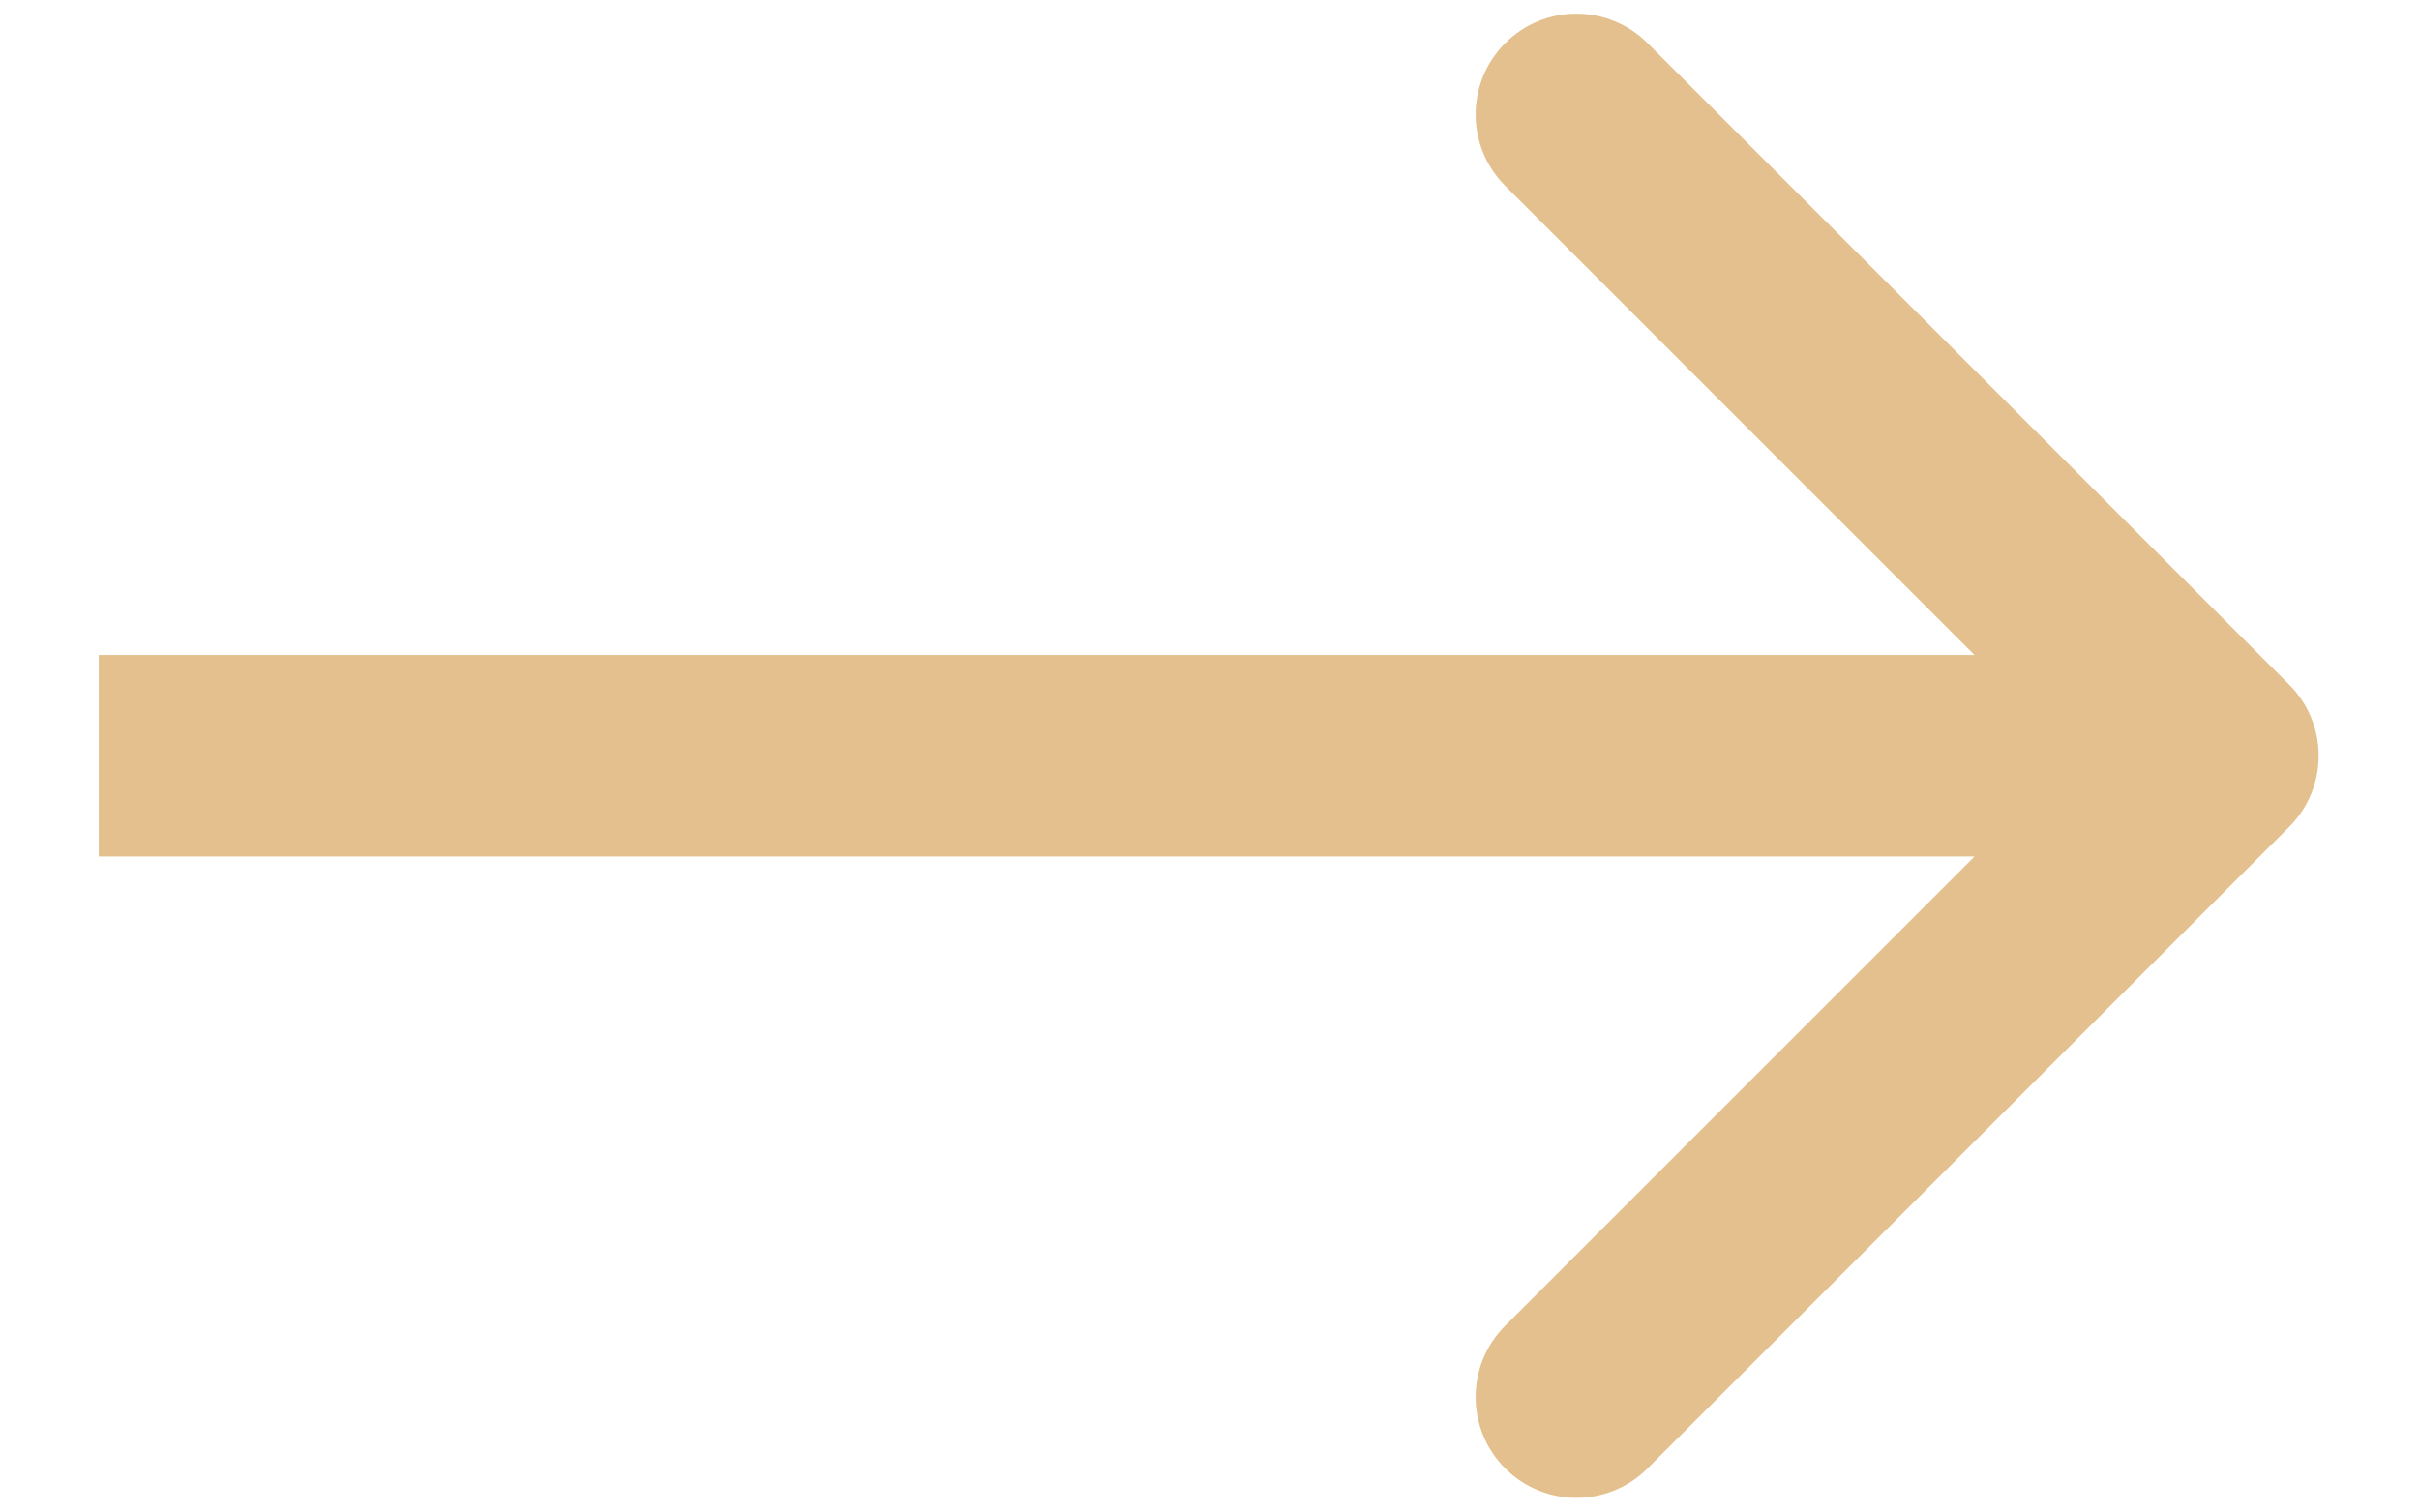
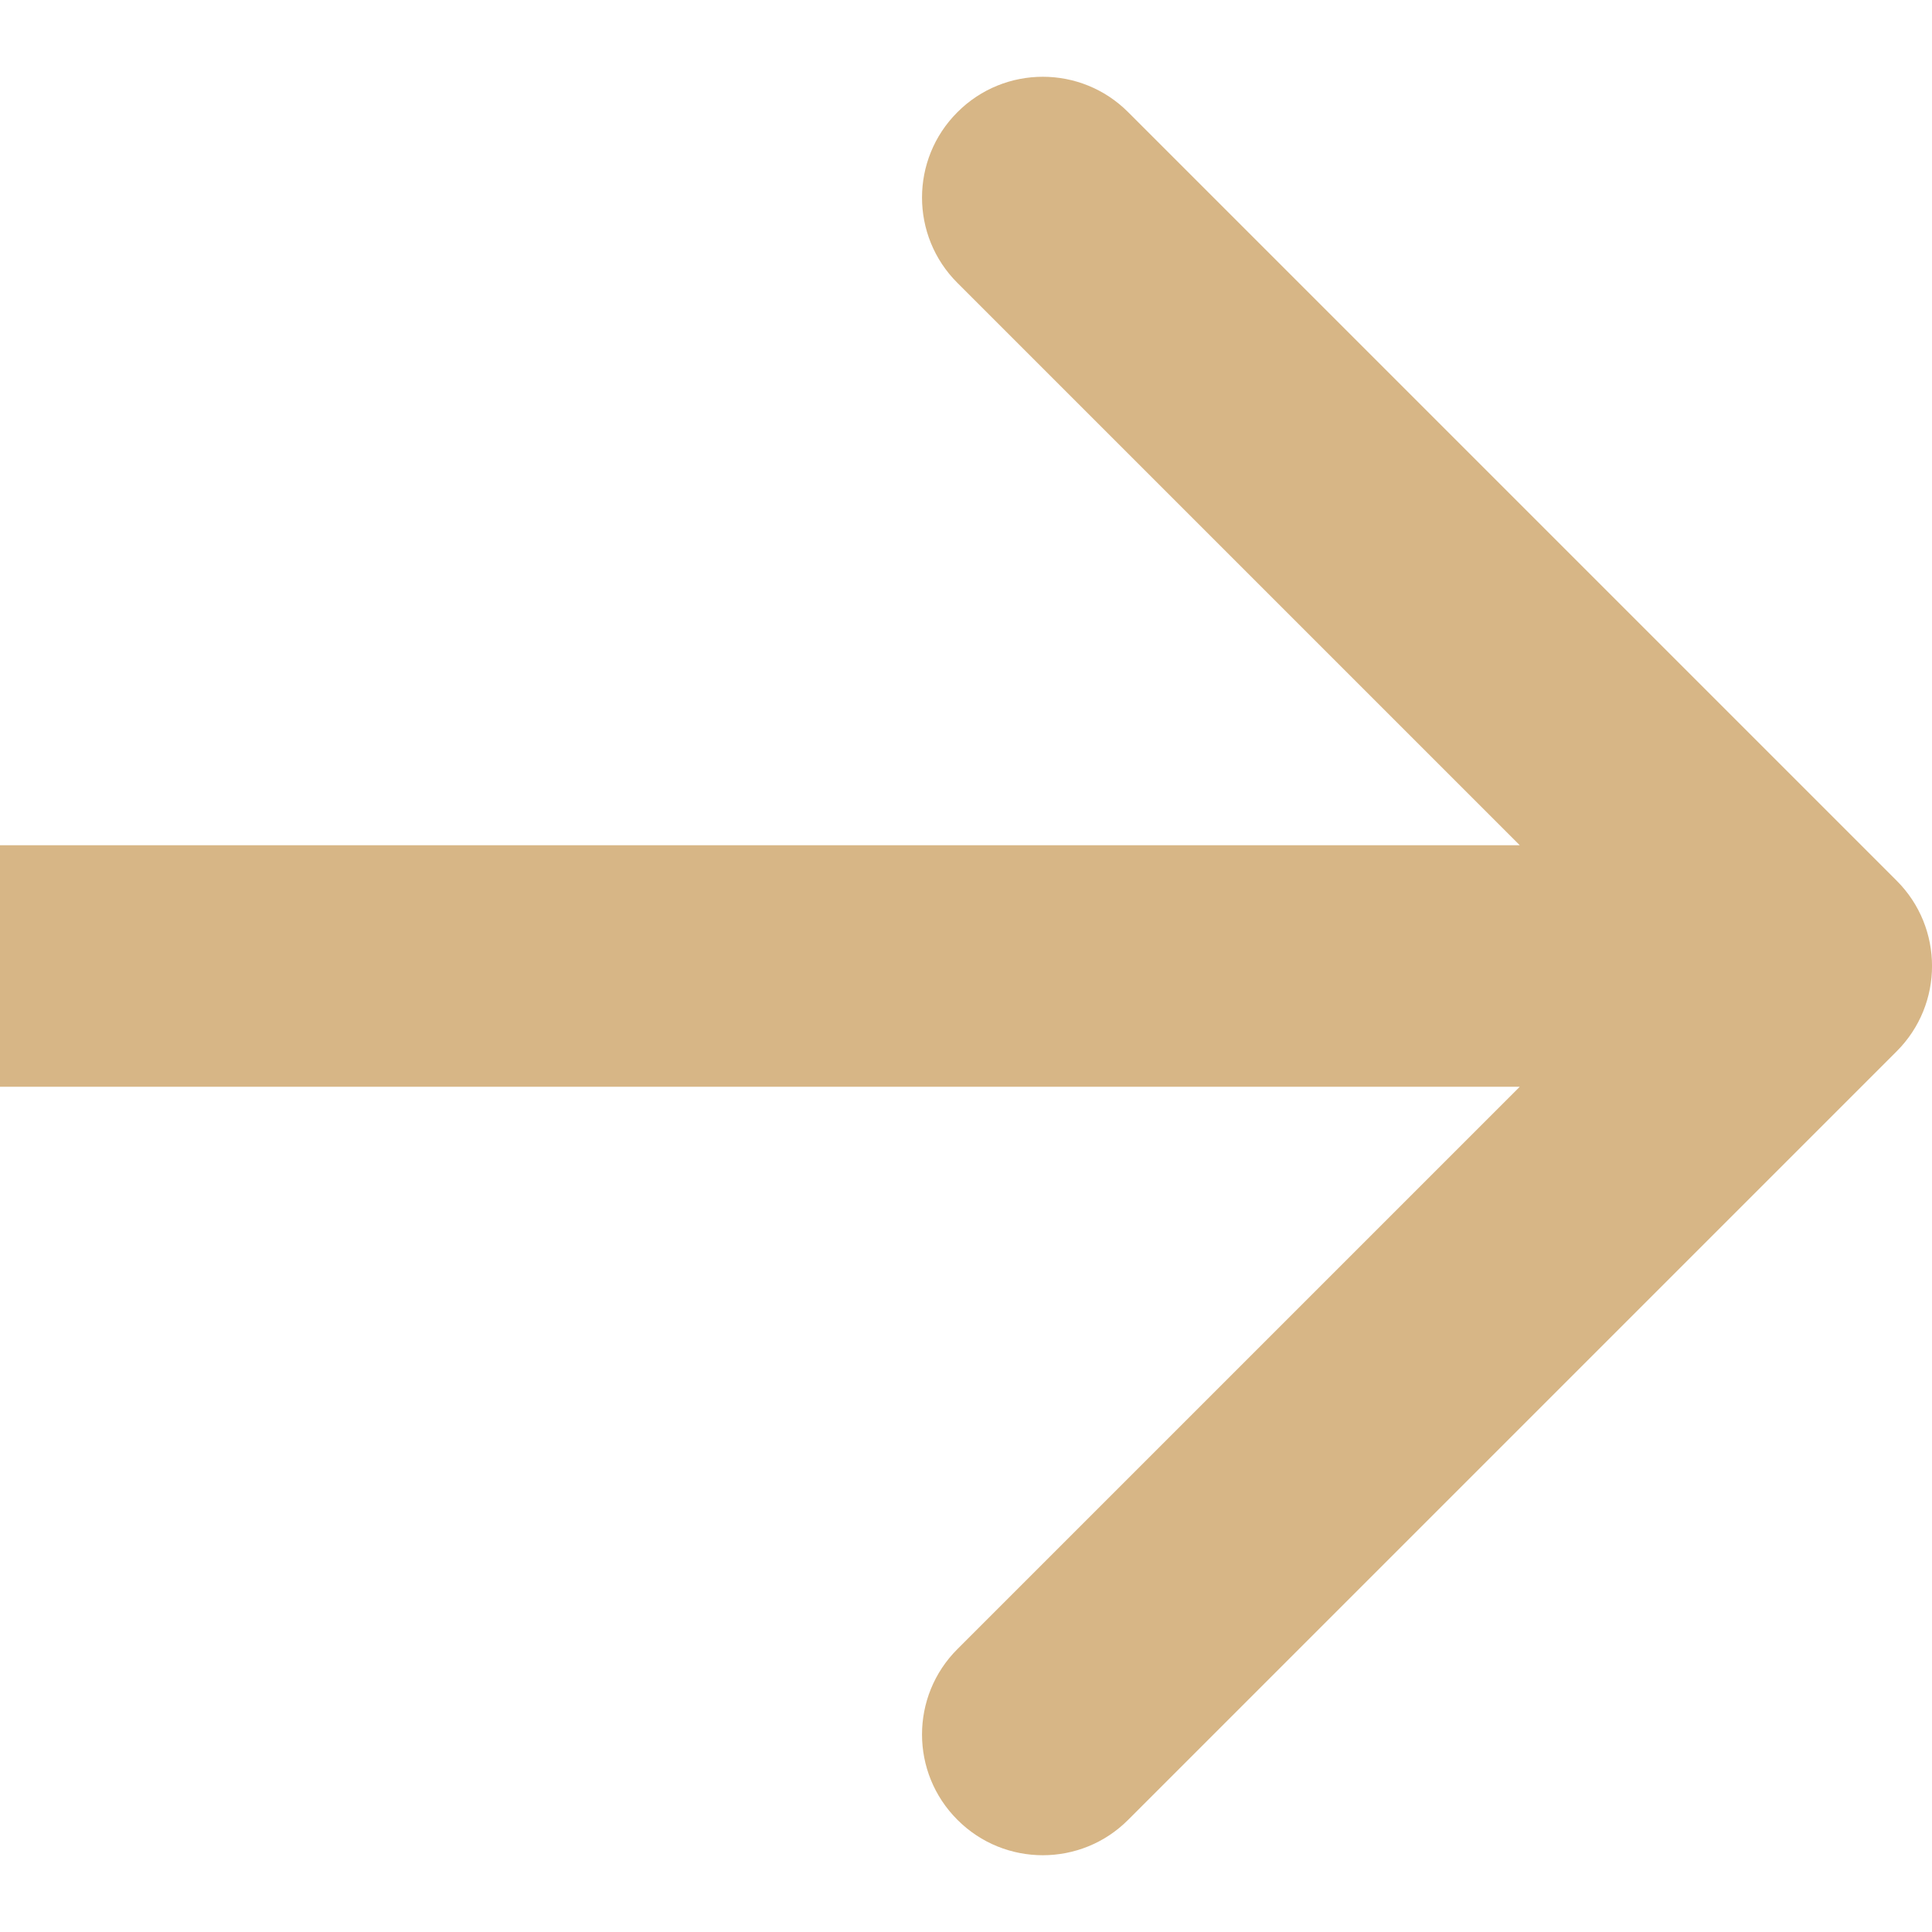
- <svg xmlns="http://www.w3.org/2000/svg" width="24" height="15" viewBox="0 0 24 15" fill="none">
-   <path d="M22.711 8.207C23.102 7.817 23.102 7.183 22.711 6.793L16.347 0.429C15.957 0.038 15.323 0.038 14.933 0.429C14.543 0.819 14.543 1.453 14.933 1.843L20.59 7.5L14.933 13.157C14.543 13.547 14.543 14.181 14.933 14.571C15.323 14.962 15.957 14.962 16.347 14.571L22.711 8.207ZM0.98 8.5H22.004V6.5H0.98V8.5Z" fill="#E3C08D" />
+ <svg xmlns="http://www.w3.org/2000/svg" width="16" height="16" viewBox="0 0 16 16" fill="none">
+   <path d="M15.707 8.707C16.098 8.317 16.098 7.683 15.707 7.293L9.343 0.929C8.953 0.538 8.319 0.538 7.929 0.929C7.538 1.319 7.538 1.953 7.929 2.343L13.586 8L7.929 13.657C7.538 14.047 7.538 14.681 7.929 15.071C8.319 15.462 8.953 15.462 9.343 15.071L15.707 8.707ZM0 9H15V7H0V9Z" fill="#D7B686" />
</svg>
